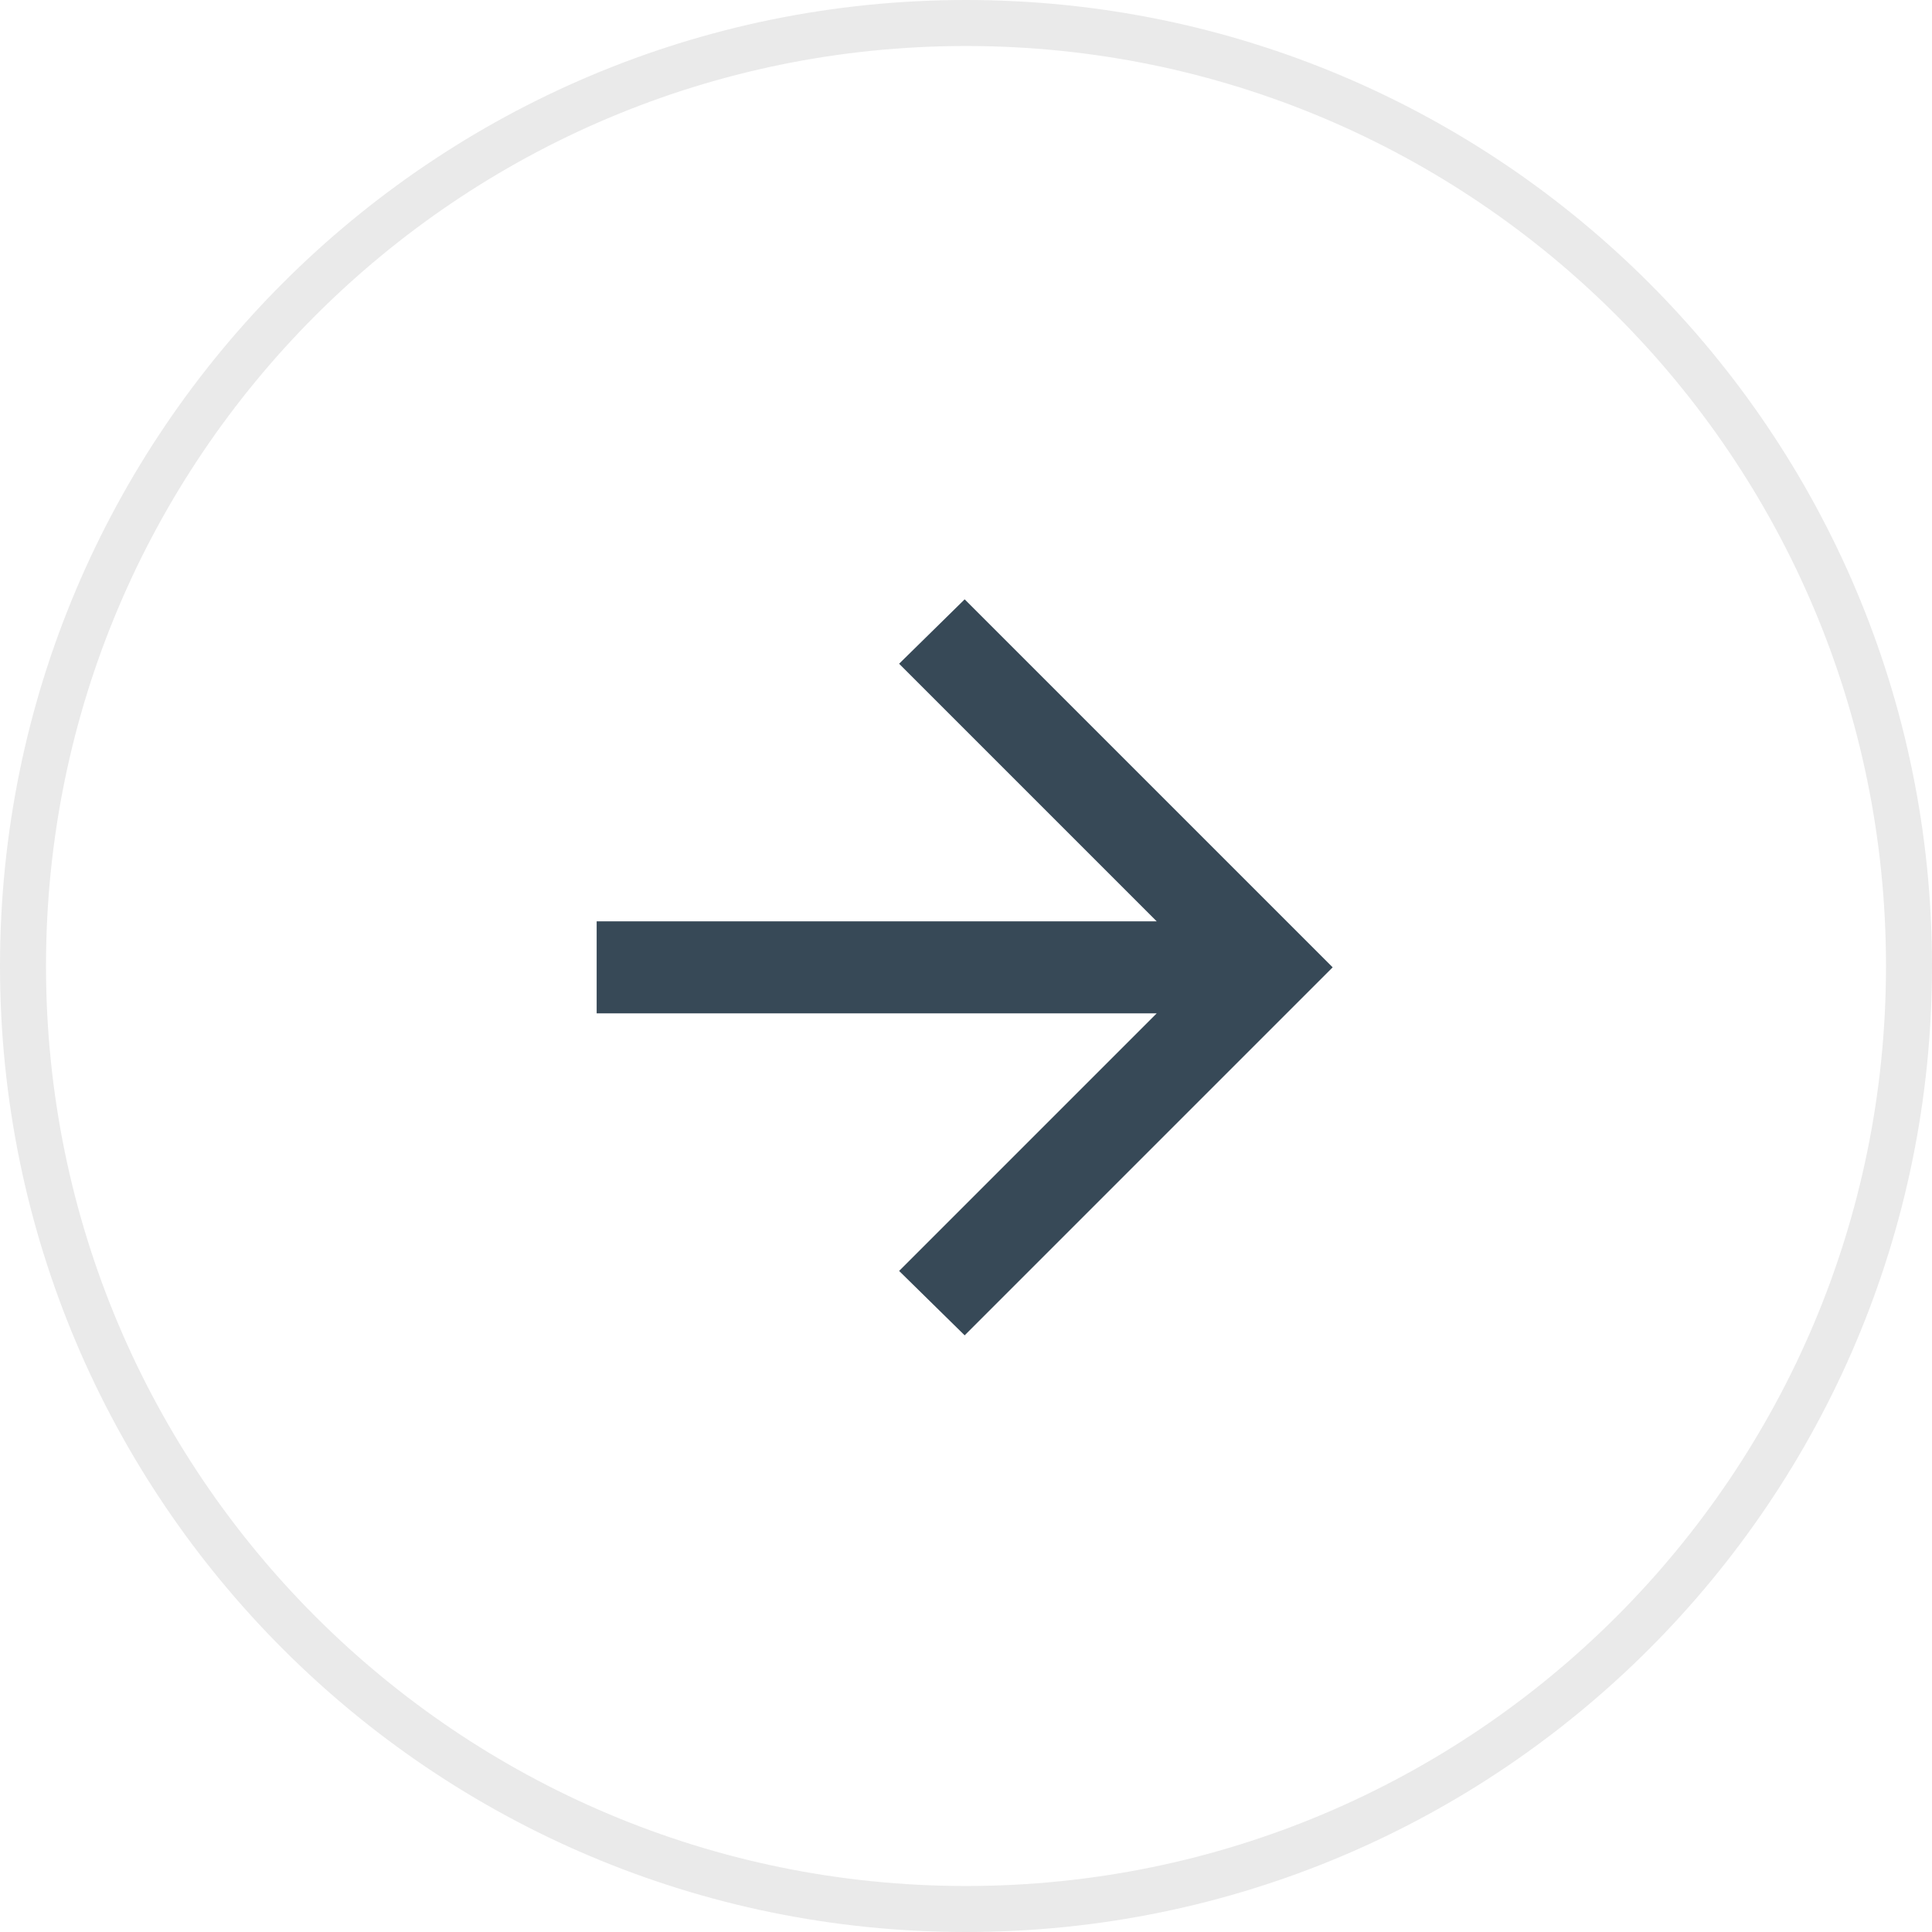
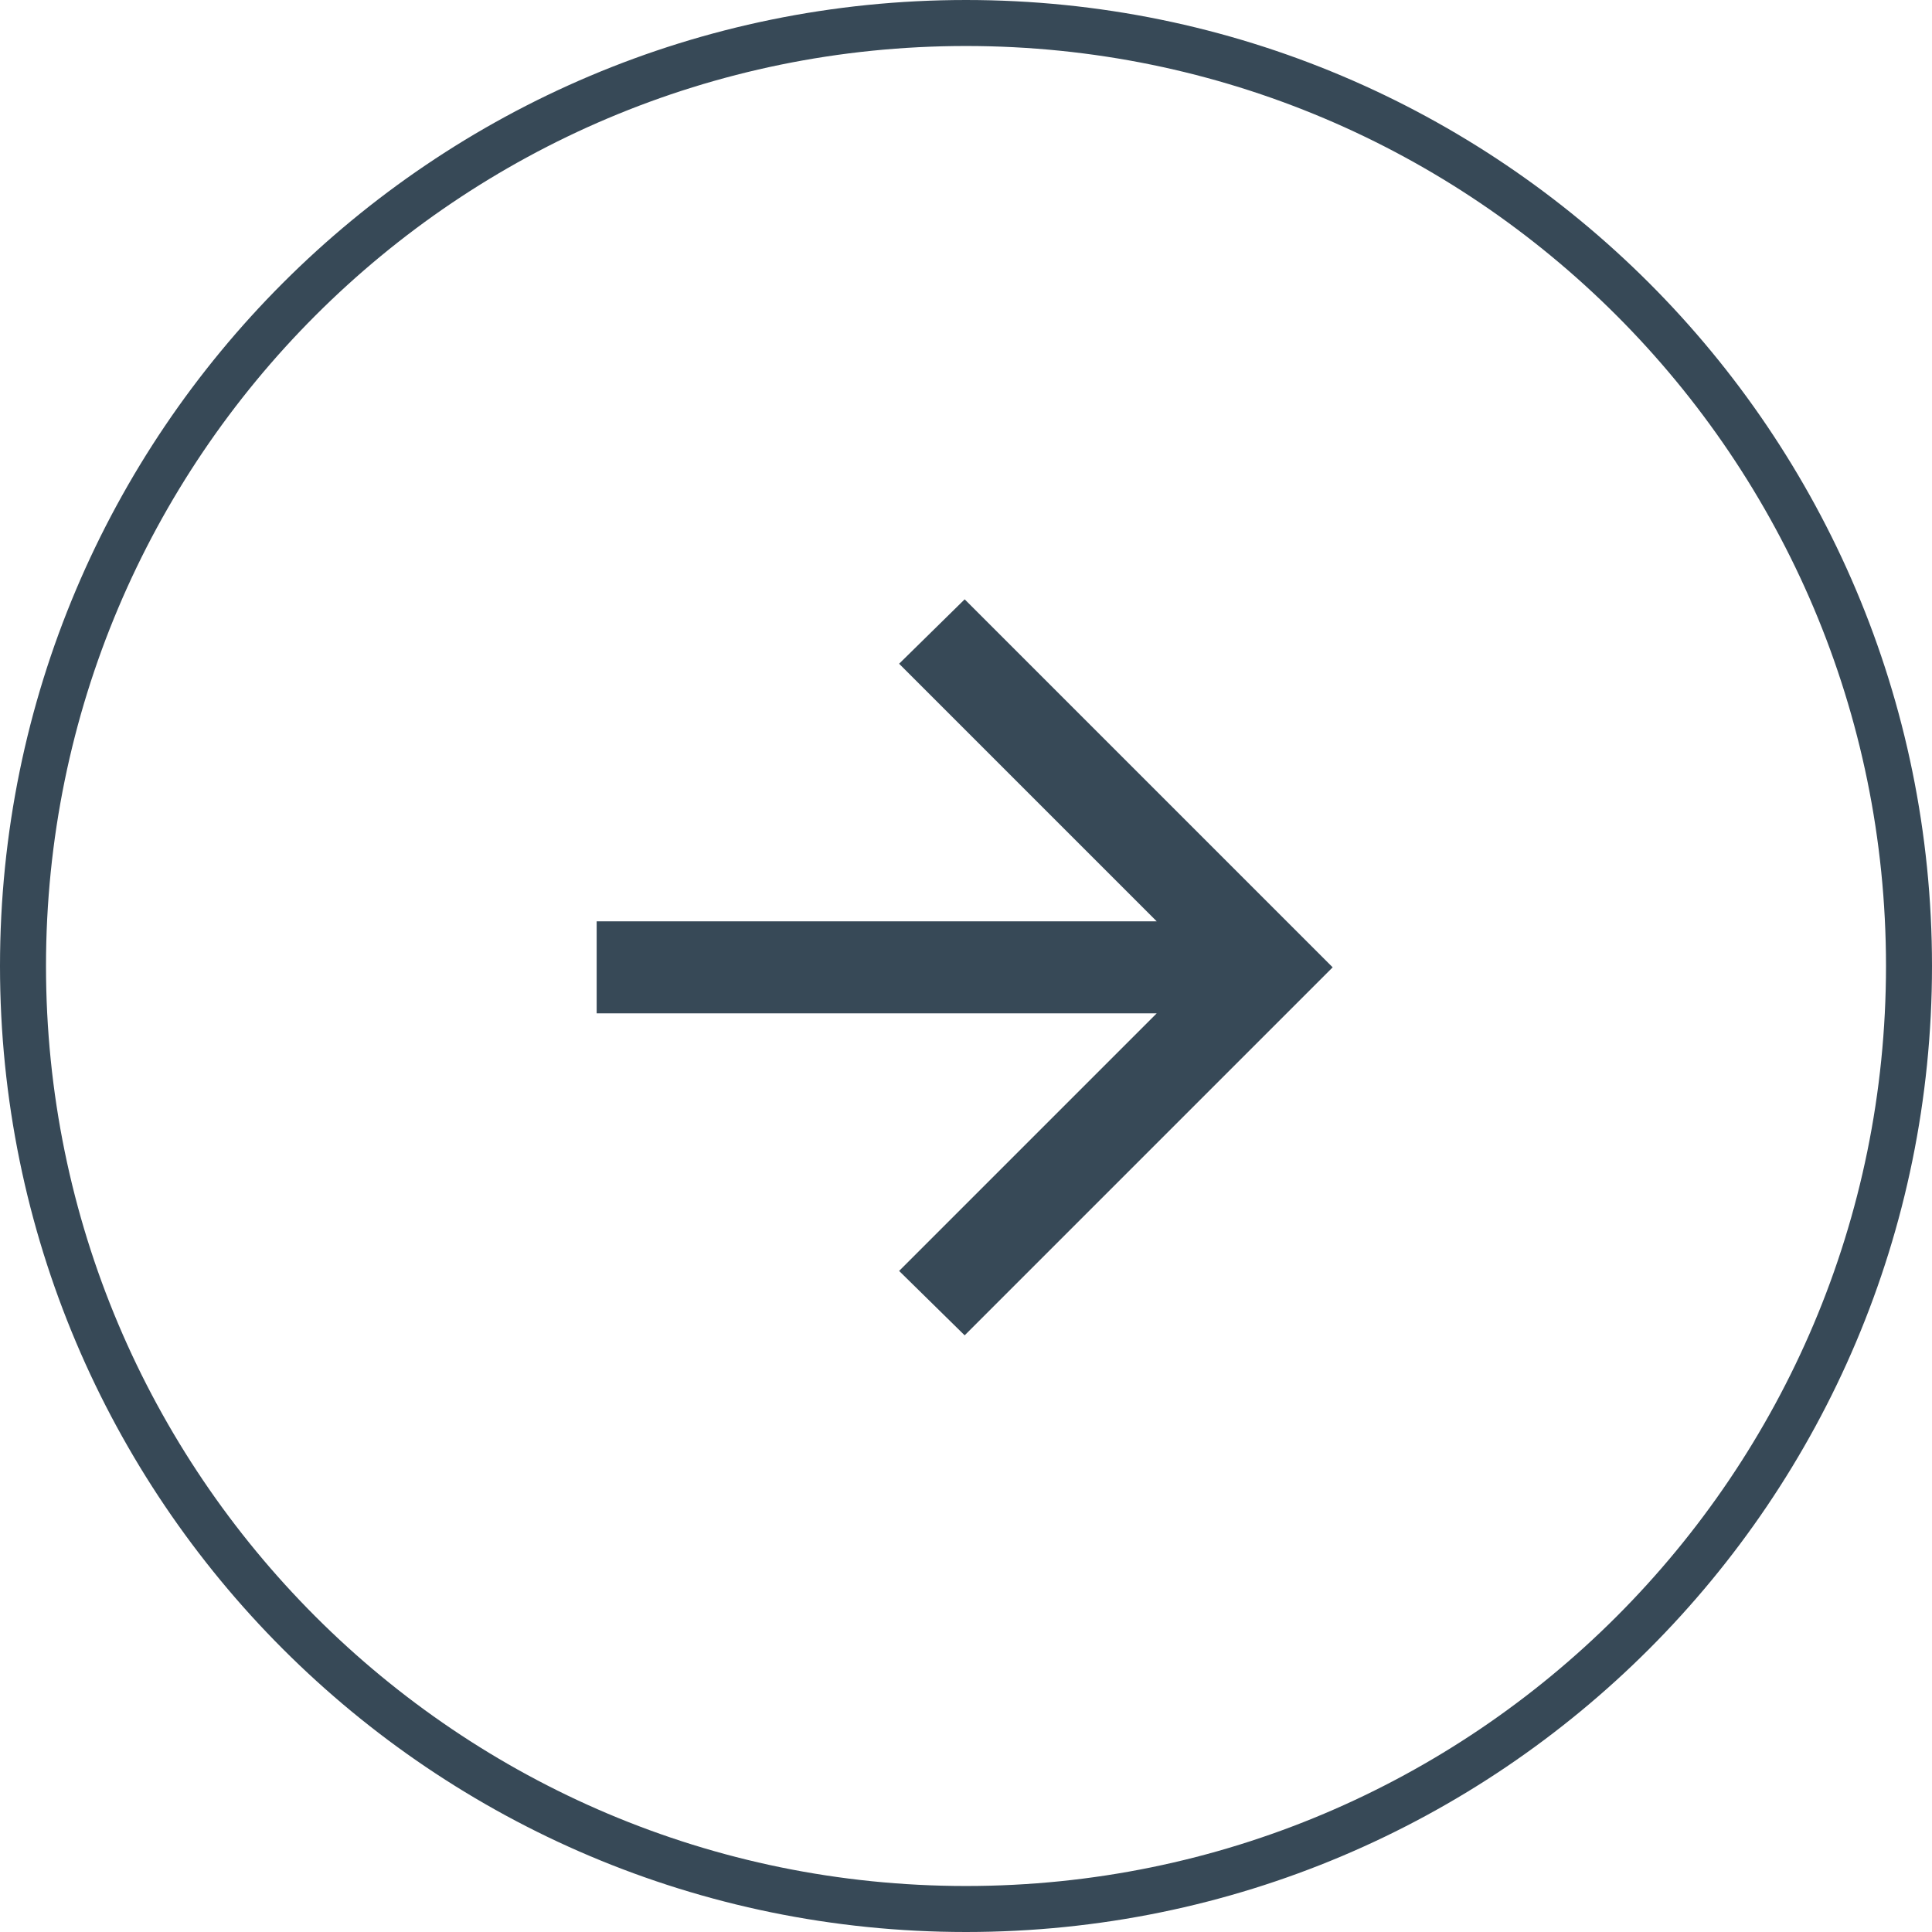
<svg xmlns="http://www.w3.org/2000/svg" width="42" height="42" viewBox="0 0 42 42" fill="none">
-   <g id="Group 1116599395">
+   <g id="Group 1116599292">
    <g id="arrow_downward">
-       <mask id="mask0_4643_1292" style="mask-type:alpha" maskUnits="userSpaceOnUse" x="4" y="4" width="34" height="34">
+       <mask id="mask0_4583_1259" style="mask-type:alpha" maskUnits="userSpaceOnUse" x="4" y="4" width="34" height="34">
        <rect id="Bounding box" x="20.971" y="37.941" width="24" height="24" transform="rotate(-135 20.9707 37.9414)" fill="#D9D9D9" />
      </mask>
-       <g mask="url(#mask0_4643_1292)">
+       <g mask="url(#mask0_4583_1259)">
        <path id="arrow_downward_2" d="M12.971 20.029H25.146L19.546 14.429L20.971 13.029L28.971 21.029L20.971 29.029L19.546 27.629L25.146 22.029H12.971V20.029Z" fill="#374957" />
      </g>
    </g>
-     <circle id="Ellipse 1389" cx="21" cy="21" r="20.5" stroke="#EAEAEA" />
+     <circle id="Ellipse 1389" cx="21" cy="21" r="20.5" stroke="#374957" />
  </g>
</svg>
